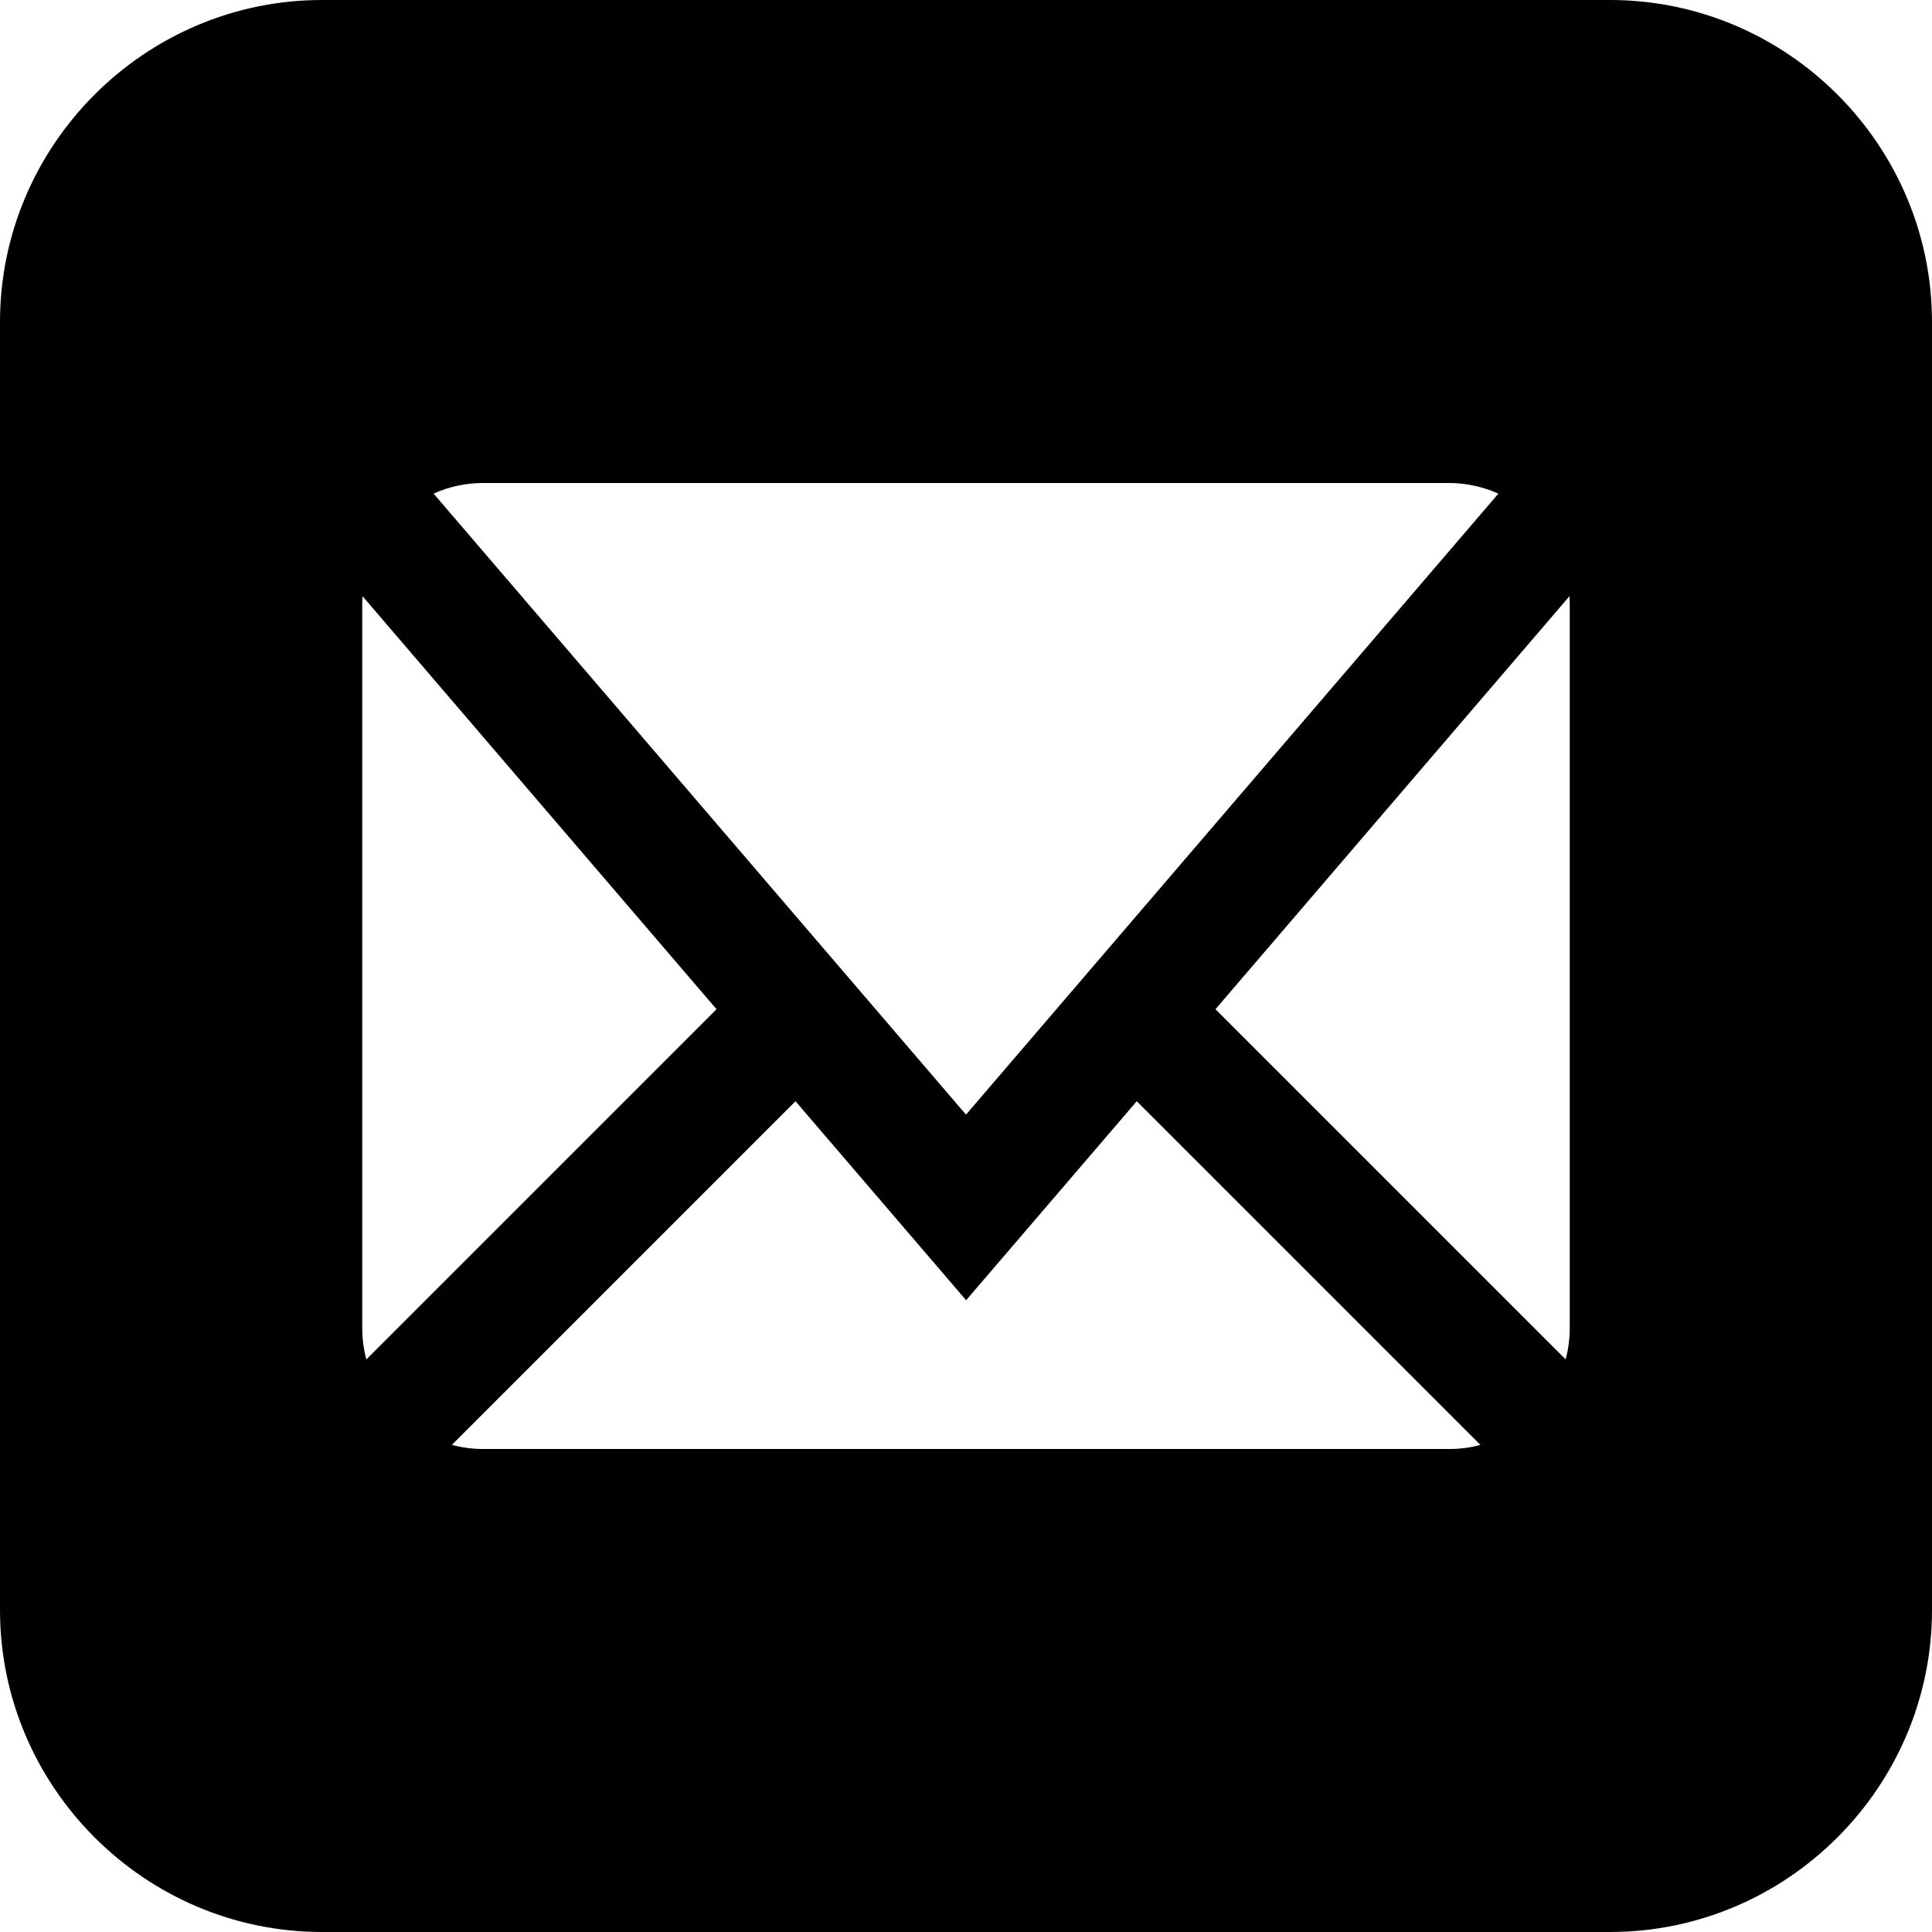
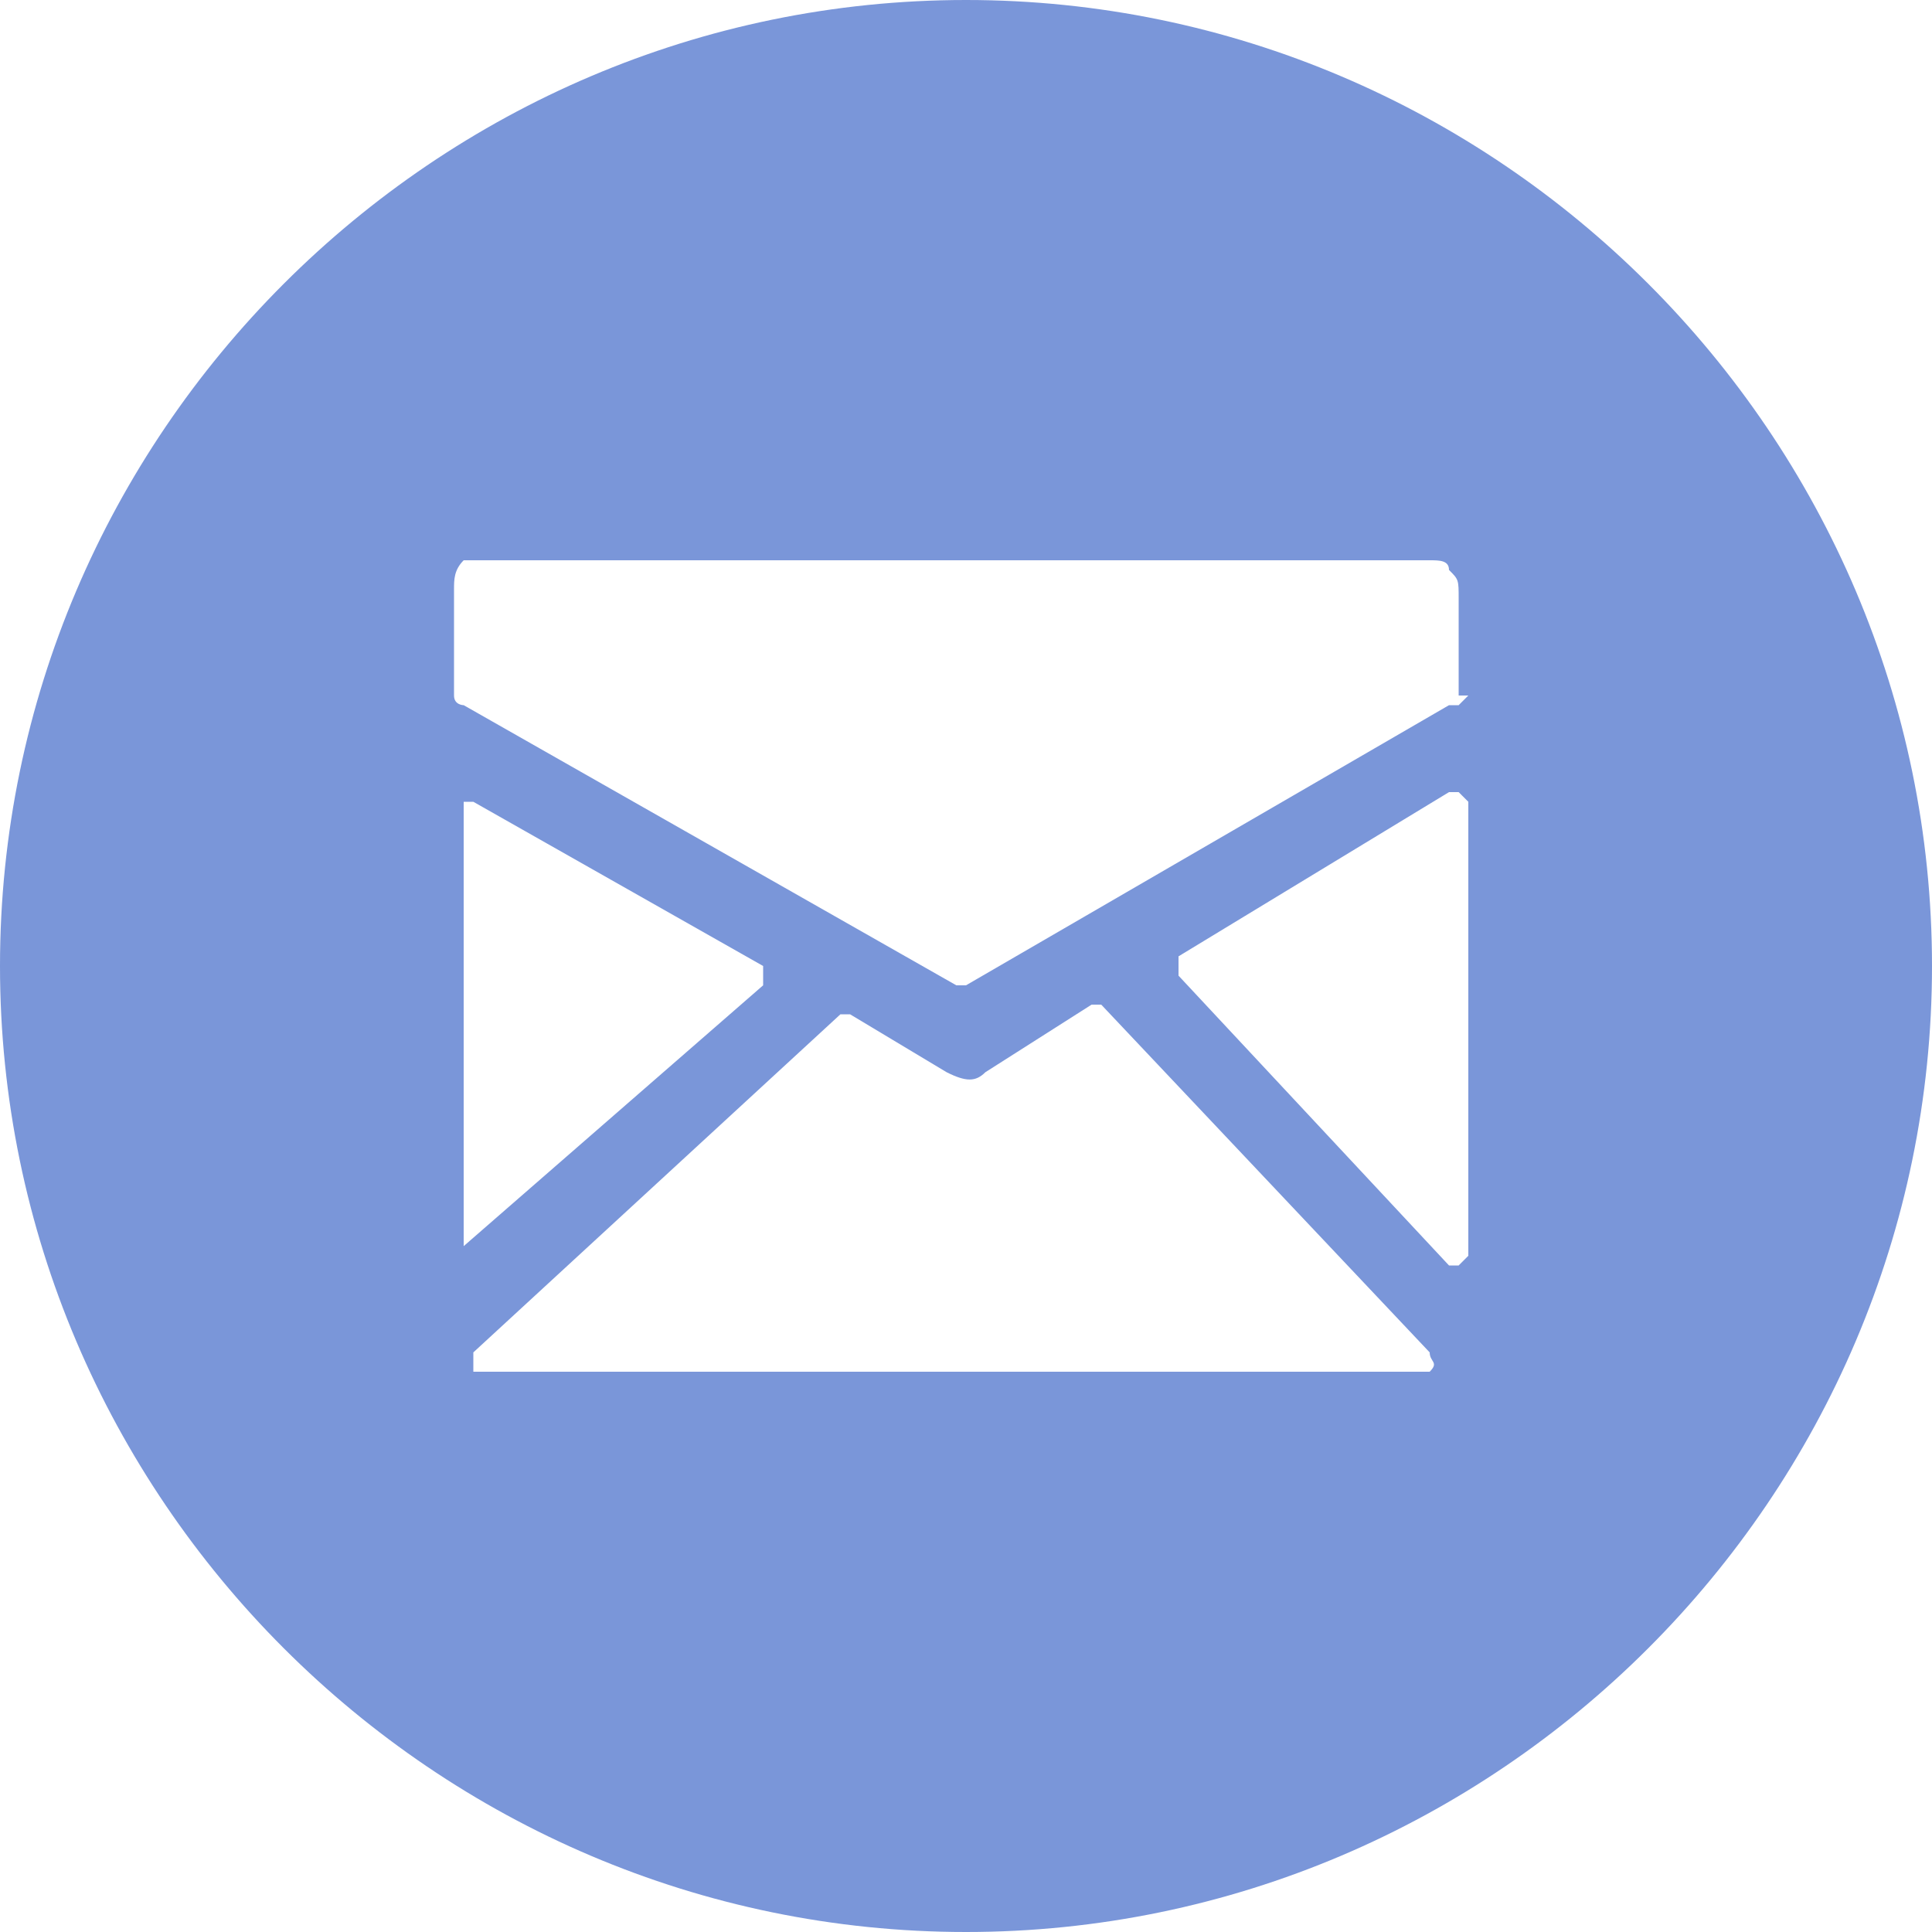
- <svg xmlns="http://www.w3.org/2000/svg" version="1.1" width="16" height="16" viewBox="0 0 16 16">
-   <path fill="#000000" d="M13.333 0h-10.666c-1.467 0-2.667 1.2-2.667 2.667v10.666c0 1.467 1.2 2.667 2.667 2.667h10.666c1.468 0 2.667-1.2 2.667-2.667v-10.666c0-1.467-1.199-2.667-2.667-2.667zM4 4h8c0.143 0 0.281 0.031 0.409 0.088l-4.409 5.143-4.409-5.143c0.127-0.058 0.266-0.088 0.409-0.088zM3 11v-6c0-0.021 0.001-0.042 0.002-0.063l2.932 3.421-2.9 2.9c-0.023-0.083-0.034-0.17-0.034-0.258zM12 12h-8c-0.088 0-0.175-0.012-0.258-0.034l2.846-2.846 1.413 1.648 1.413-1.648 2.846 2.846c-0.083 0.023-0.17 0.034-0.258 0.034zM13 11c0 0.088-0.012 0.175-0.034 0.258l-2.9-2.9 2.932-3.421c0.001 0.021 0.002 0.042 0.002 0.063v6z" />
+ <svg xmlns="http://www.w3.org/2000/svg" version="1.1" id="Layer_1" x="0px" y="0px" viewBox="0 0 20 20" style="enable-background:new 0 0 20 20;" xml:space="preserve">
+   <style type="text/css">
+ 	.st0{fill:#7a96d9;}
+ </style>
+   <path class="st0" d="M10,0C4.5,0,0,4.5,0,10s4.5,10,10,10s10-4.5,10-10S15.5,0,10,0z M4.8,12.9L4.8,12.9V8.4V8.3h0.1l3,1.7  c0,0,0,0,0,0.1c0,0,0,0,0,0.1L4.8,12.9C4.9,12.9,4.9,12.9,4.8,12.9L4.8,12.9z M14.8,14.2H5.1c0,0-0.1,0-0.2,0c0,0,0,0,0-0.1V14  l3.8-3.5h0.1l1,0.6c0.2,0.1,0.3,0.1,0.4,0l1.1-0.7c0.1,0,0.1,0,0.1,0l3.4,3.6C14.8,14.1,14.9,14.1,14.8,14.2L14.8,14.2z M15.2,13  C15.2,13,15.2,13.1,15.2,13l-0.1,0.1c0,0,0,0-0.1,0l-2.8-3c0,0,0,0,0-0.1V9.9L15,8.2h0.1l0.1,0.1V13z M15.2,7.2L15.2,7.2  c-0.1,0.1-0.1,0.1-0.1,0.1s0,0-0.1,0l-5,2.9c0,0,0,0-0.1,0l0,0L4.8,7.3c0,0-0.1,0-0.1-0.1V6.1c0-0.1,0-0.2,0.1-0.3  c0.1,0,0.2,0,0.3,0h9.7c0.1,0,0.2,0,0.2,0.1C15.1,6,15.1,6,15.1,6.2v1H15.2z" />
</svg>
